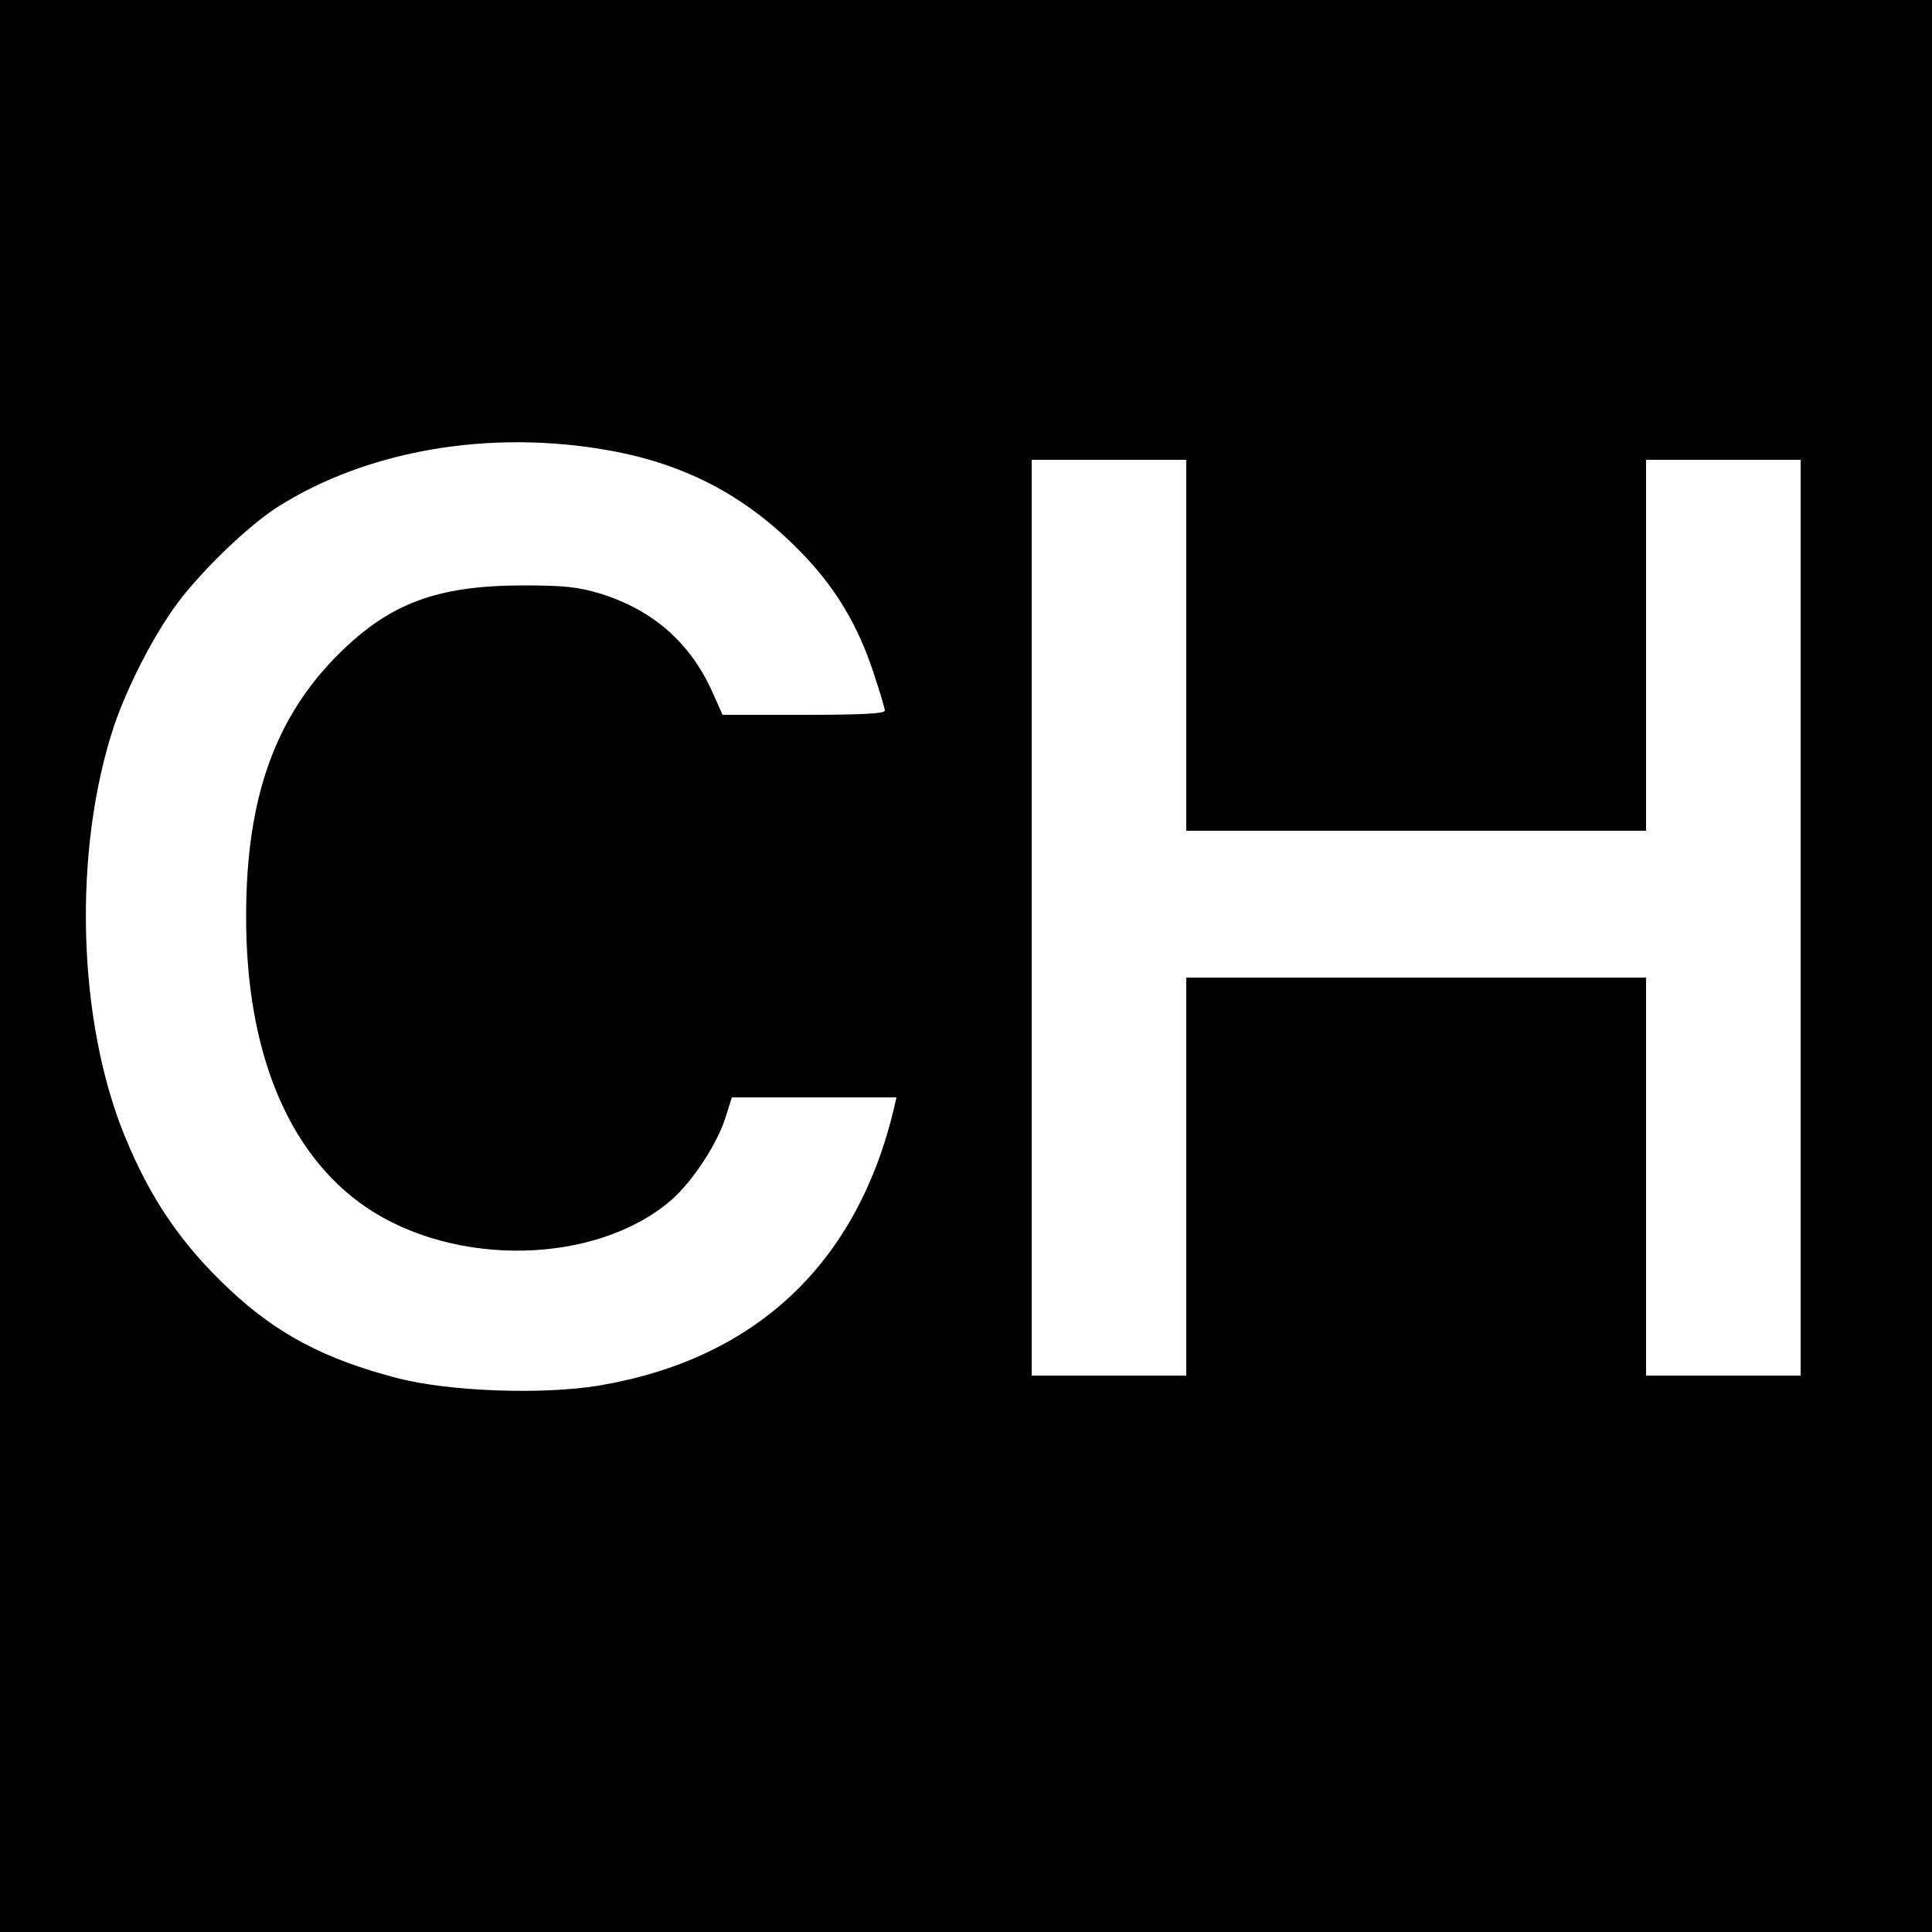
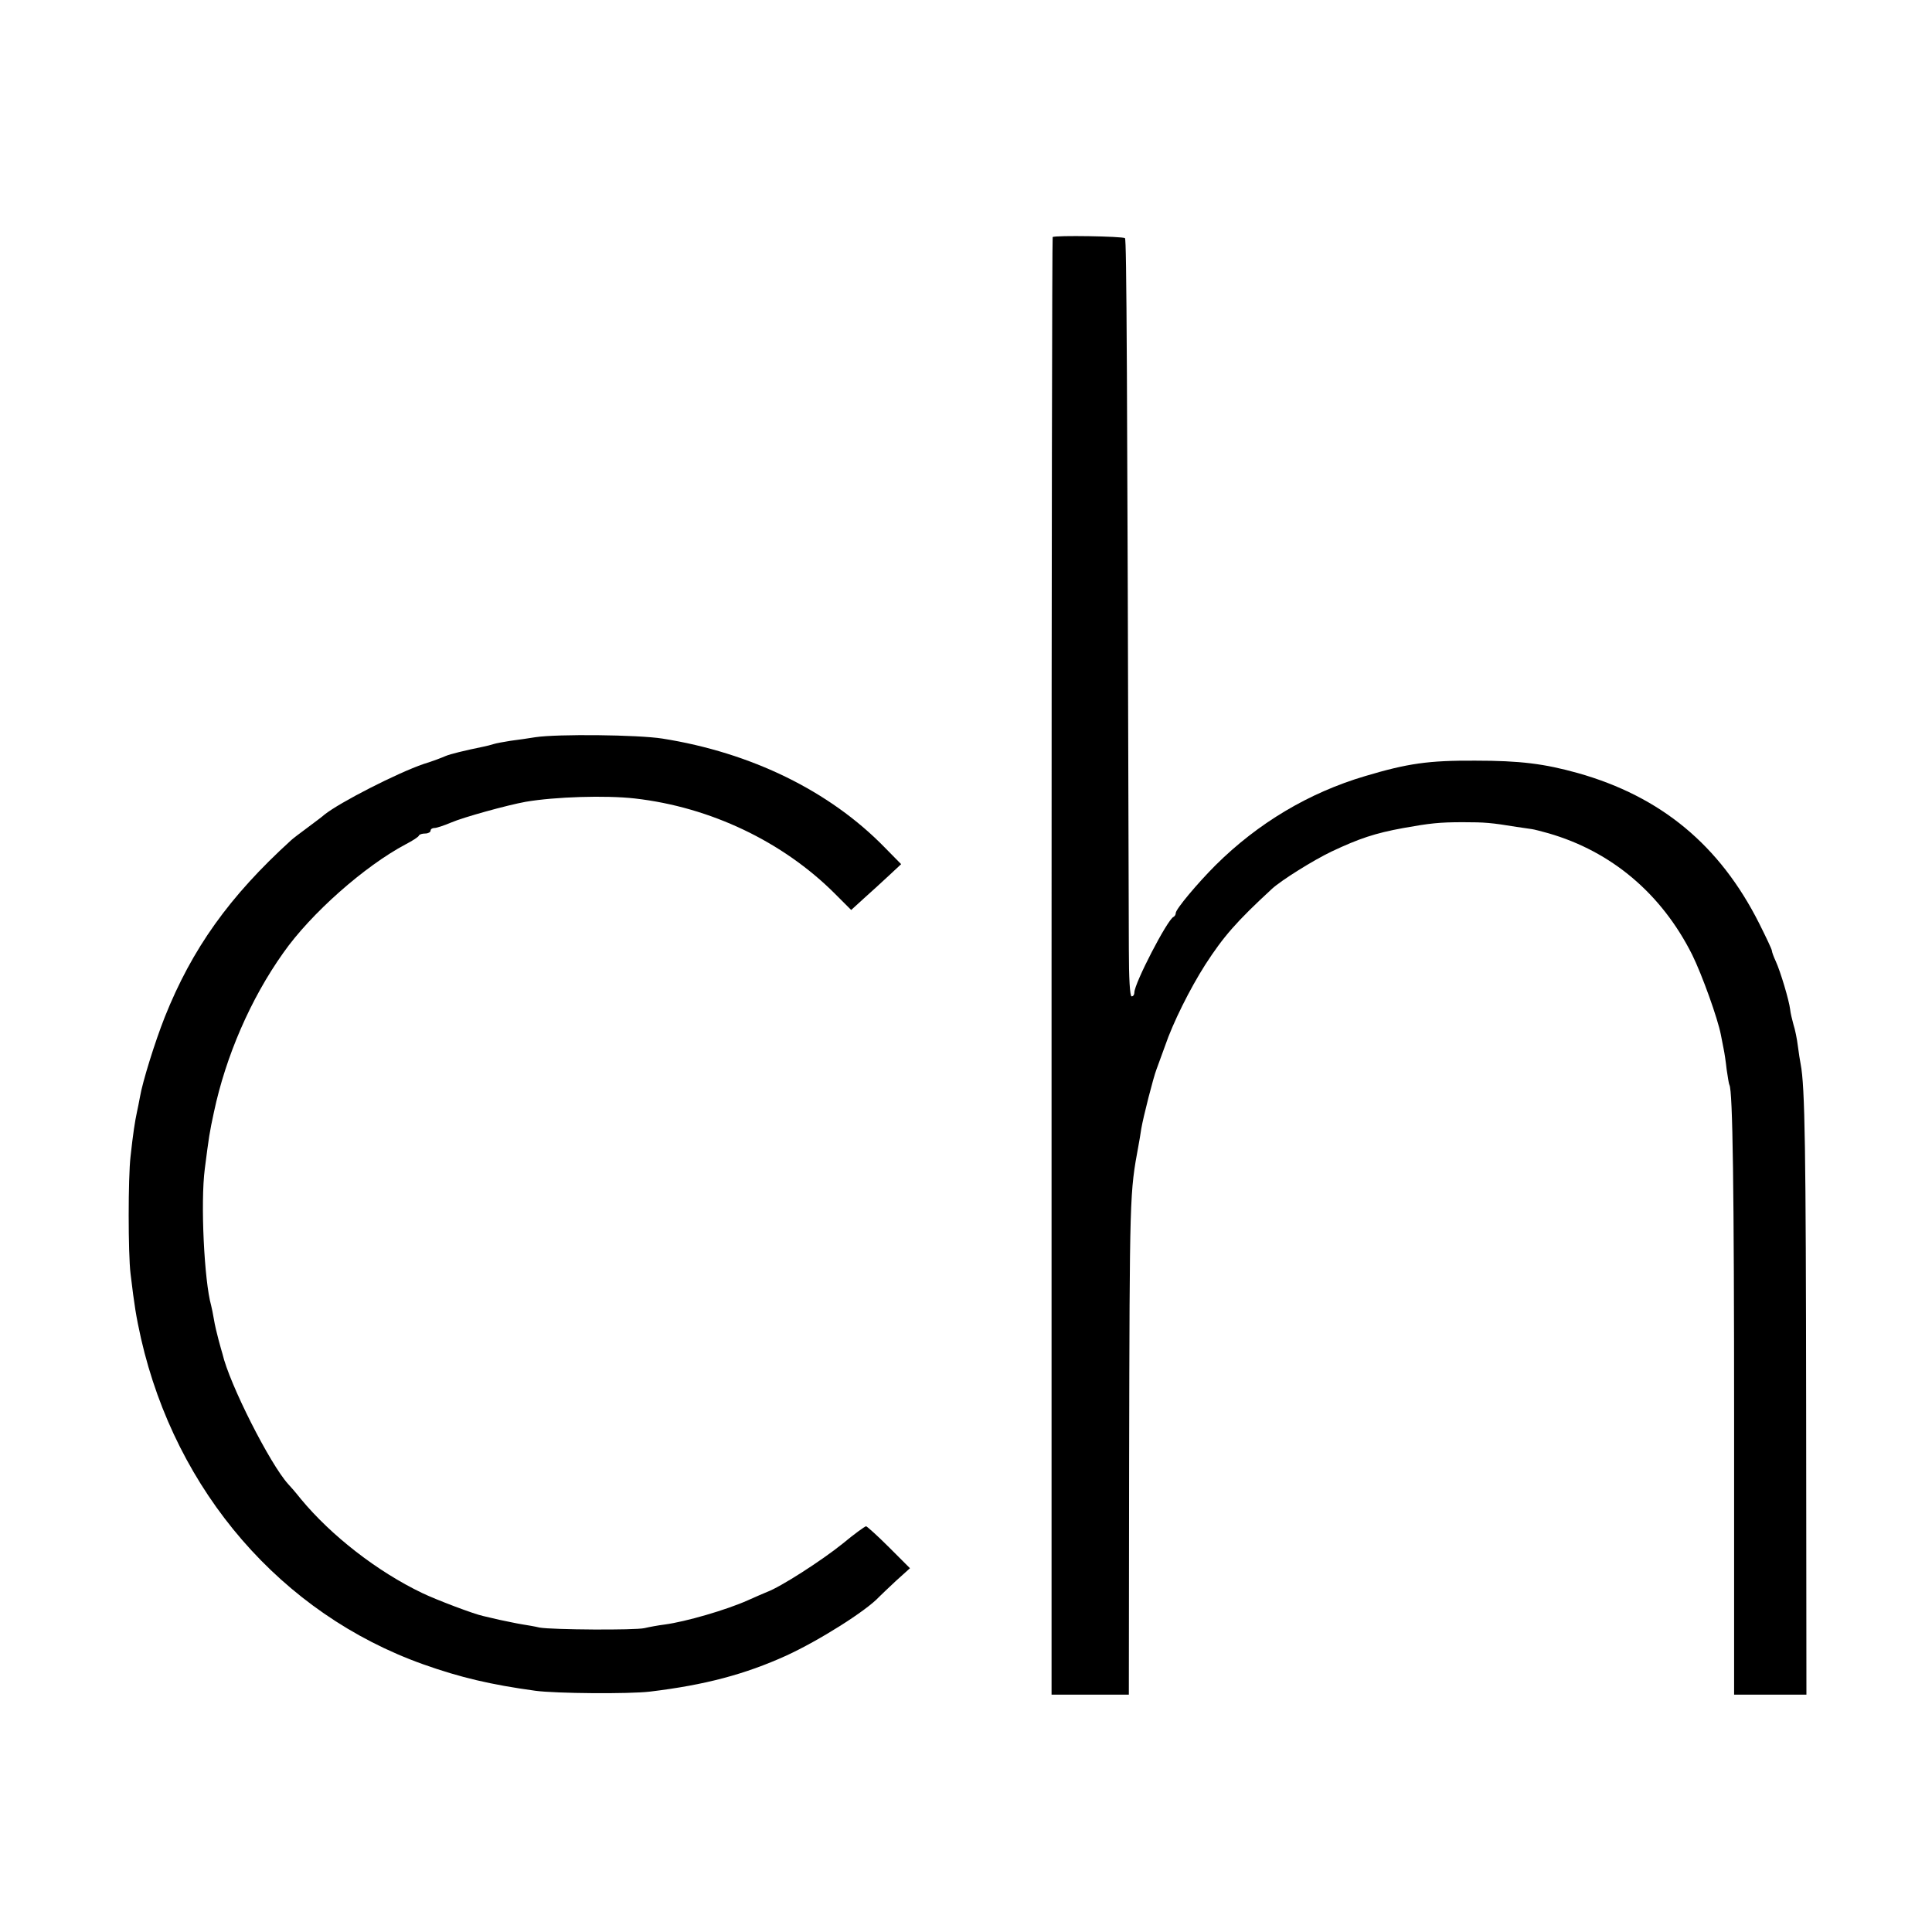
- <svg xmlns="http://www.w3.org/2000/svg" version="1.0" width="500pt" height="500pt" viewBox="0 0 500 500" preserveAspectRatio="xMidYMid meet">
-   <g transform="translate(0,500) scale(0.1,-0.1)" fill="#000000" stroke="none">
-     <path d="M0 2500 l0 -2500 2500 0 2500 0 0 2500 0 2500 -2500 0 -2500 0 0 -2500z m1578 1334 c205 -37 366 -125 509 -278 79 -84 134 -178 172 -292 17 -51 31 -97 31 -103 0 -8 -64 -11 -210 -11 l-210 0 -25 56 c-57 129 -153 214 -289 257 -59 18 -94 22 -206 22 -219 -1 -340 -46 -471 -175 -167 -165 -242 -375 -242 -680 -1 -350 108 -616 310 -754 231 -157 596 -149 790 18 55 48 118 144 140 212 l17 54 213 0 213 0 -6 -27 c-96 -404 -359 -651 -765 -719 -146 -24 -387 -15 -519 19 -189 49 -312 114 -434 228 -124 116 -205 233 -272 396 -124 300 -136 741 -29 1064 35 103 103 236 165 319 62 83 182 199 257 247 232 148 552 203 861 147z m1492 -504 l0 -480 595 0 595 0 0 480 0 480 200 0 200 0 0 -1185 0 -1185 -200 0 -200 0 0 515 0 515 -595 0 -595 0 0 -515 0 -515 -200 0 -200 0 0 1185 0 1185 200 0 200 0 0 -480z" />
+ <svg xmlns="http://www.w3.org/2000/svg" version="1.0" width="700pt" height="700pt" viewBox="0 0 700 700" preserveAspectRatio="xMidYMid meet">
+   <g transform="translate(0,700) scale(0.1,-0.1)" fill="#000000" stroke="none">
+     <path d="M3814 6141 c-2 -2 -4 -1192 -4 -2643 l0 -2638 140 0 140 0 1 833 c2 989 2 983 34 1157 3 14 7 41 10 60 7 42 44 187 55 215 4 11 18 49 31 85 29 85 90 207 146 295 66 102 113 156 242 275 34 31 149 103 216 135 100 47 156 66 260 85 95 17 130 21 215 21 81 0 103 -2 195 -17 22 -3 47 -7 55 -8 8 -1 35 -8 60 -15 229 -66 410 -219 521 -440 36 -73 93 -232 104 -290 3 -14 7 -37 10 -51 3 -14 8 -47 11 -75 4 -27 8 -53 10 -56 12 -21 17 -372 17 -1226 l0 -983 131 0 131 0 -1 1047 c-1 921 -4 1157 -20 1238 -2 11 -7 40 -10 65 -3 25 -10 60 -16 78 -5 18 -11 43 -12 55 -4 33 -35 137 -52 174 -8 17 -14 34 -14 38 0 5 -21 49 -46 99 -143 284 -356 460 -657 545 -122 34 -209 45 -372 45 -169 1 -245 -10 -399 -56 -203 -60 -388 -170 -542 -323 -65 -65 -144 -159 -144 -173 0 -6 -4 -12 -8 -14 -22 -9 -142 -241 -142 -274 0 -8 -4 -14 -10 -14 -6 0 -10 64 -10 173 -6 2128 -8 2569 -14 2574 -7 7 -255 11 -262 4z" />
+     <path d="M1940 4329 c-25 -4 -65 -10 -90 -13 -25 -4 -53 -9 -62 -12 -9 -3 -25 -7 -35 -9 -73 -15 -121 -27 -138 -34 -11 -5 -47 -19 -80 -29 -94 -32 -304 -139 -360 -184 -5 -5 -32 -25 -60 -46 -27 -20 -55 -41 -61 -47 -223 -203 -358 -392 -457 -640 -36 -91 -81 -236 -90 -290 -3 -17 -8 -41 -11 -55 -7 -32 -14 -77 -23 -160 -9 -76 -9 -352 0 -425 14 -117 20 -154 38 -235 127 -555 509 -997 1022 -1180 135 -48 246 -74 407 -96 74 -10 340 -12 415 -3 200 24 345 63 493 130 120 55 291 163 337 213 6 6 33 32 61 58 l51 46 -76 76 c-42 42 -80 76 -83 76 -4 0 -43 -28 -85 -63 -77 -62 -225 -157 -274 -175 -14 -6 -45 -19 -69 -30 -78 -35 -226 -78 -302 -88 -24 -3 -56 -9 -73 -13 -34 -8 -334 -6 -380 2 -16 4 -46 9 -65 12 -19 3 -55 11 -80 16 -25 6 -52 12 -60 14 -33 7 -168 58 -220 83 -163 78 -330 208 -440 341 -19 24 -40 48 -46 54 -66 73 -213 363 -238 472 -2 6 -8 28 -14 50 -6 22 -14 56 -17 75 -3 19 -8 42 -10 50 -25 89 -39 372 -23 495 15 117 17 131 33 205 43 203 133 411 251 577 100 143 295 315 444 394 25 13 47 27 48 32 2 4 12 7 23 7 10 0 19 5 19 10 0 6 6 10 14 10 8 0 35 9 61 20 44 19 203 63 270 75 105 18 289 24 395 12 273 -31 536 -156 725 -345 l59 -59 45 41 c25 22 66 60 91 83 l45 42 -60 61 c-199 204 -483 343 -805 394 -89 14 -380 17 -460 5z" />
  </g>
</svg>
